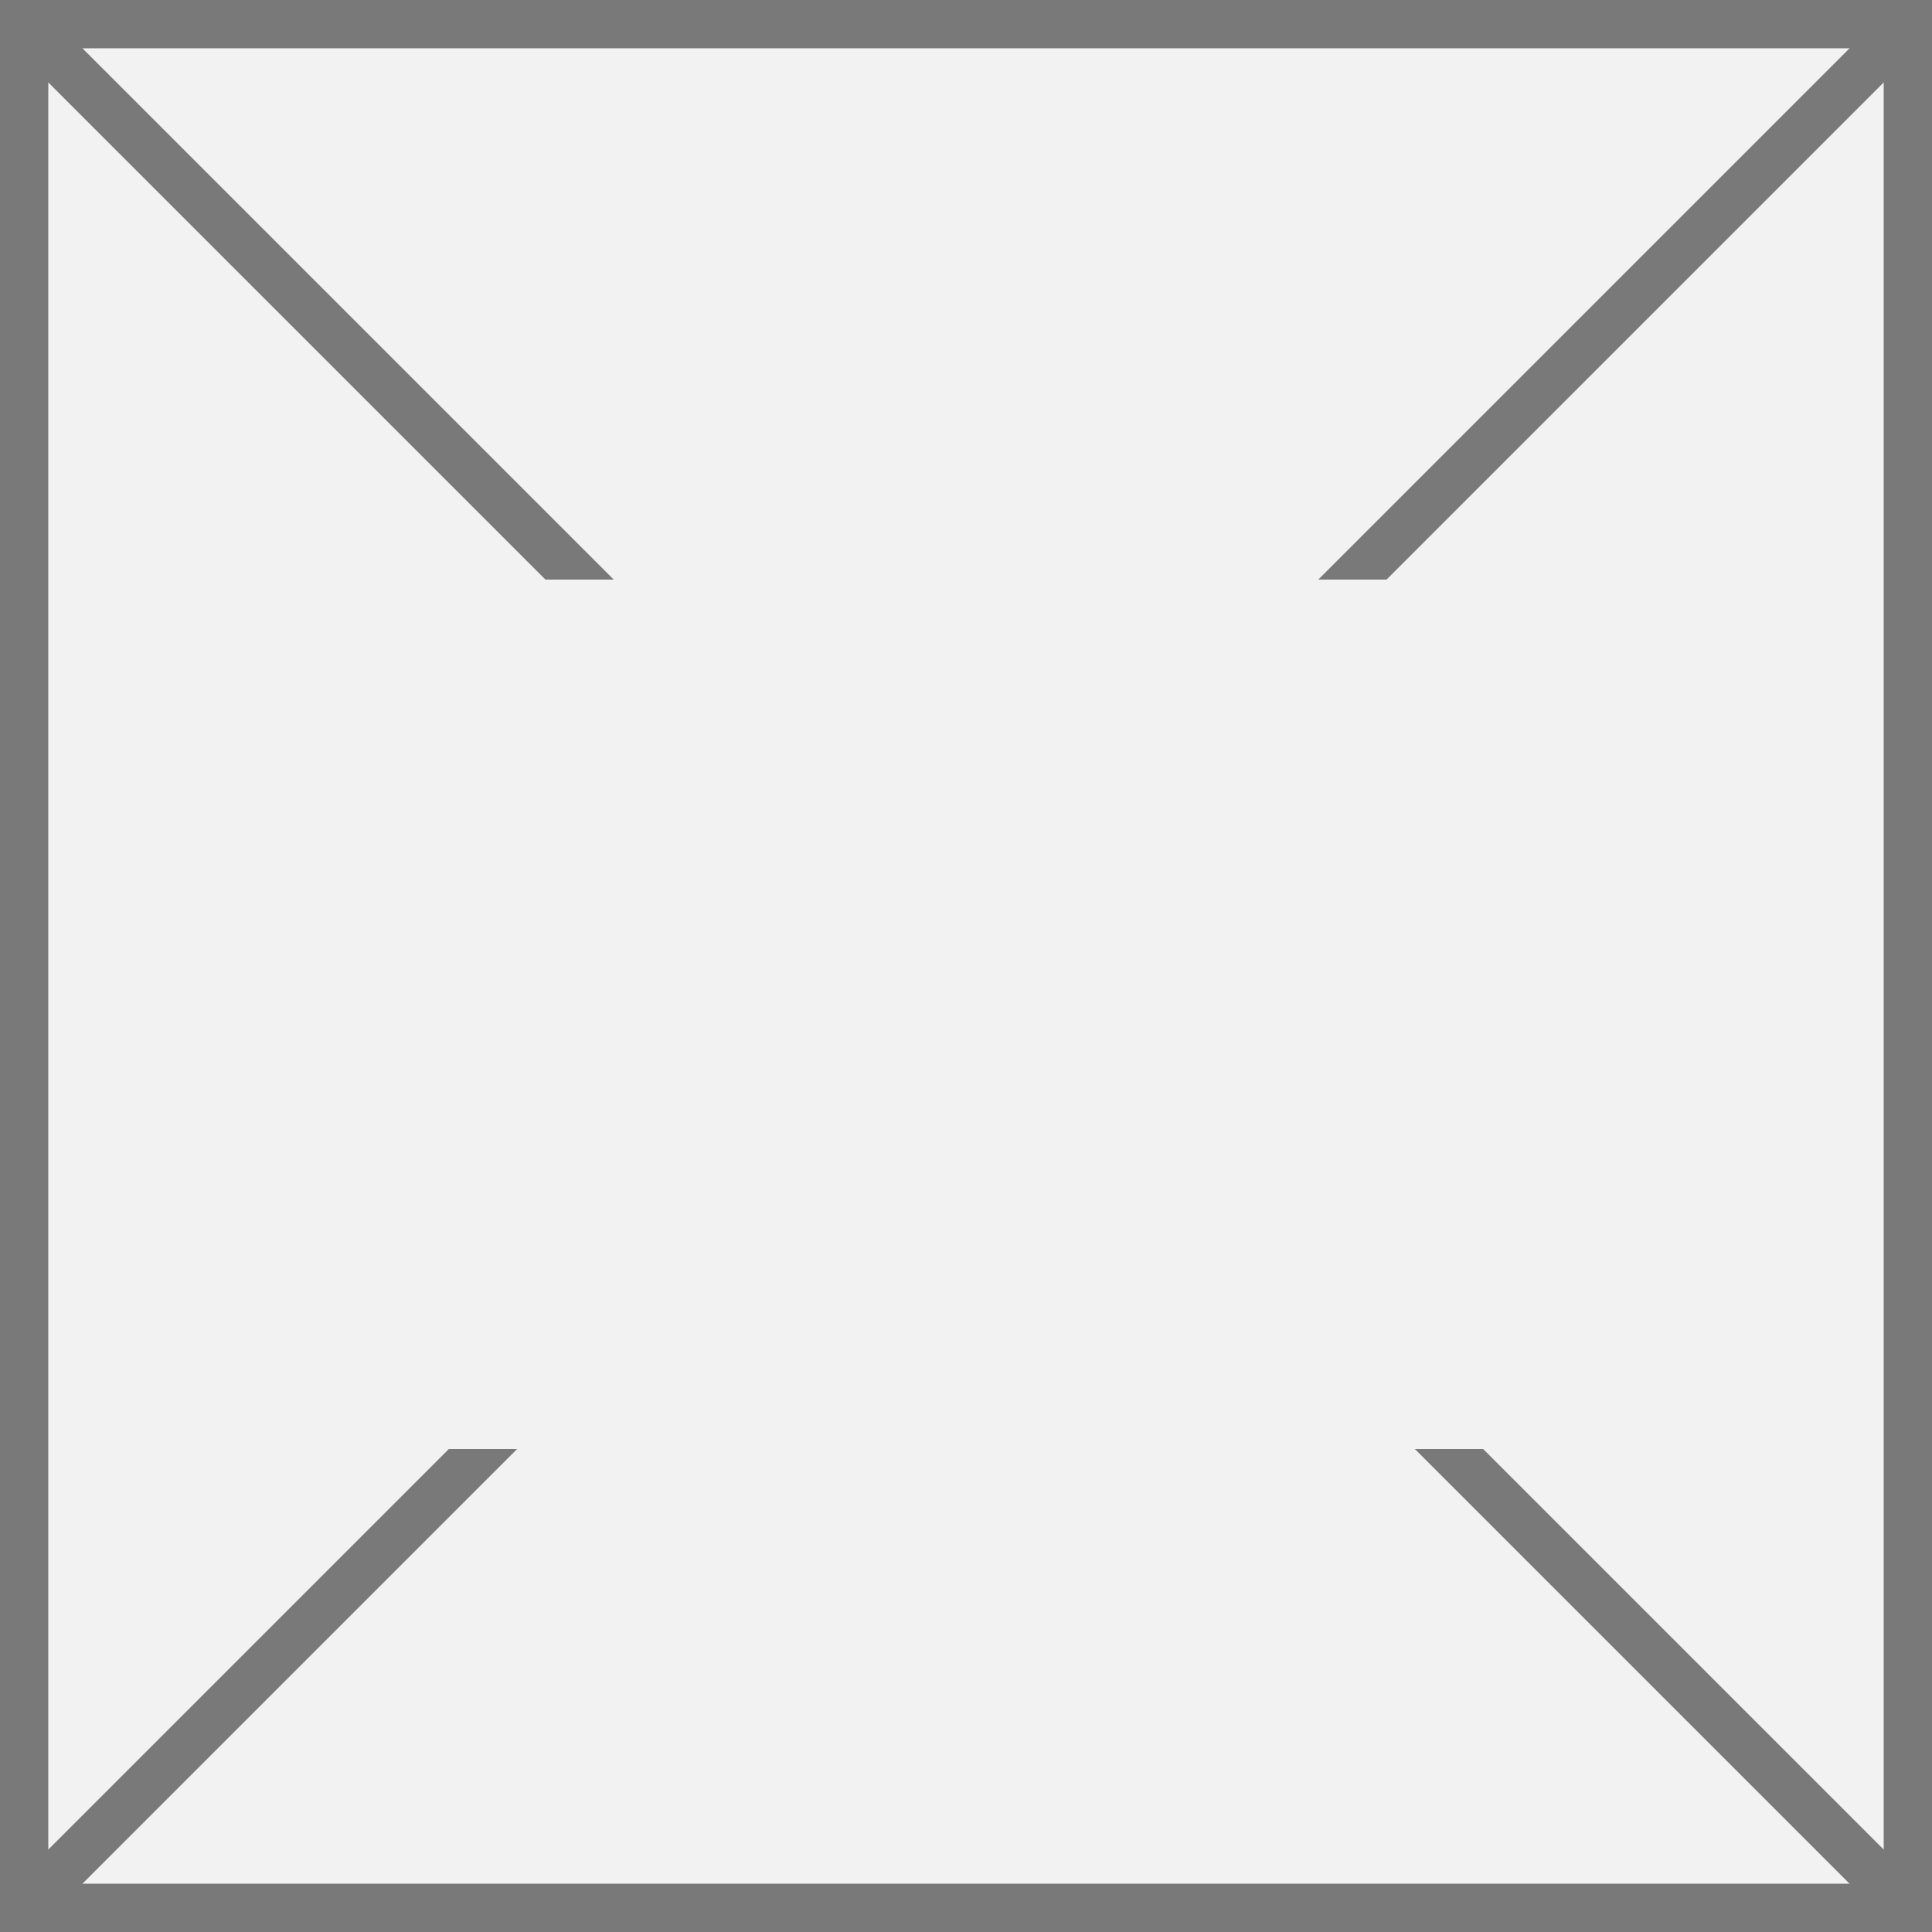
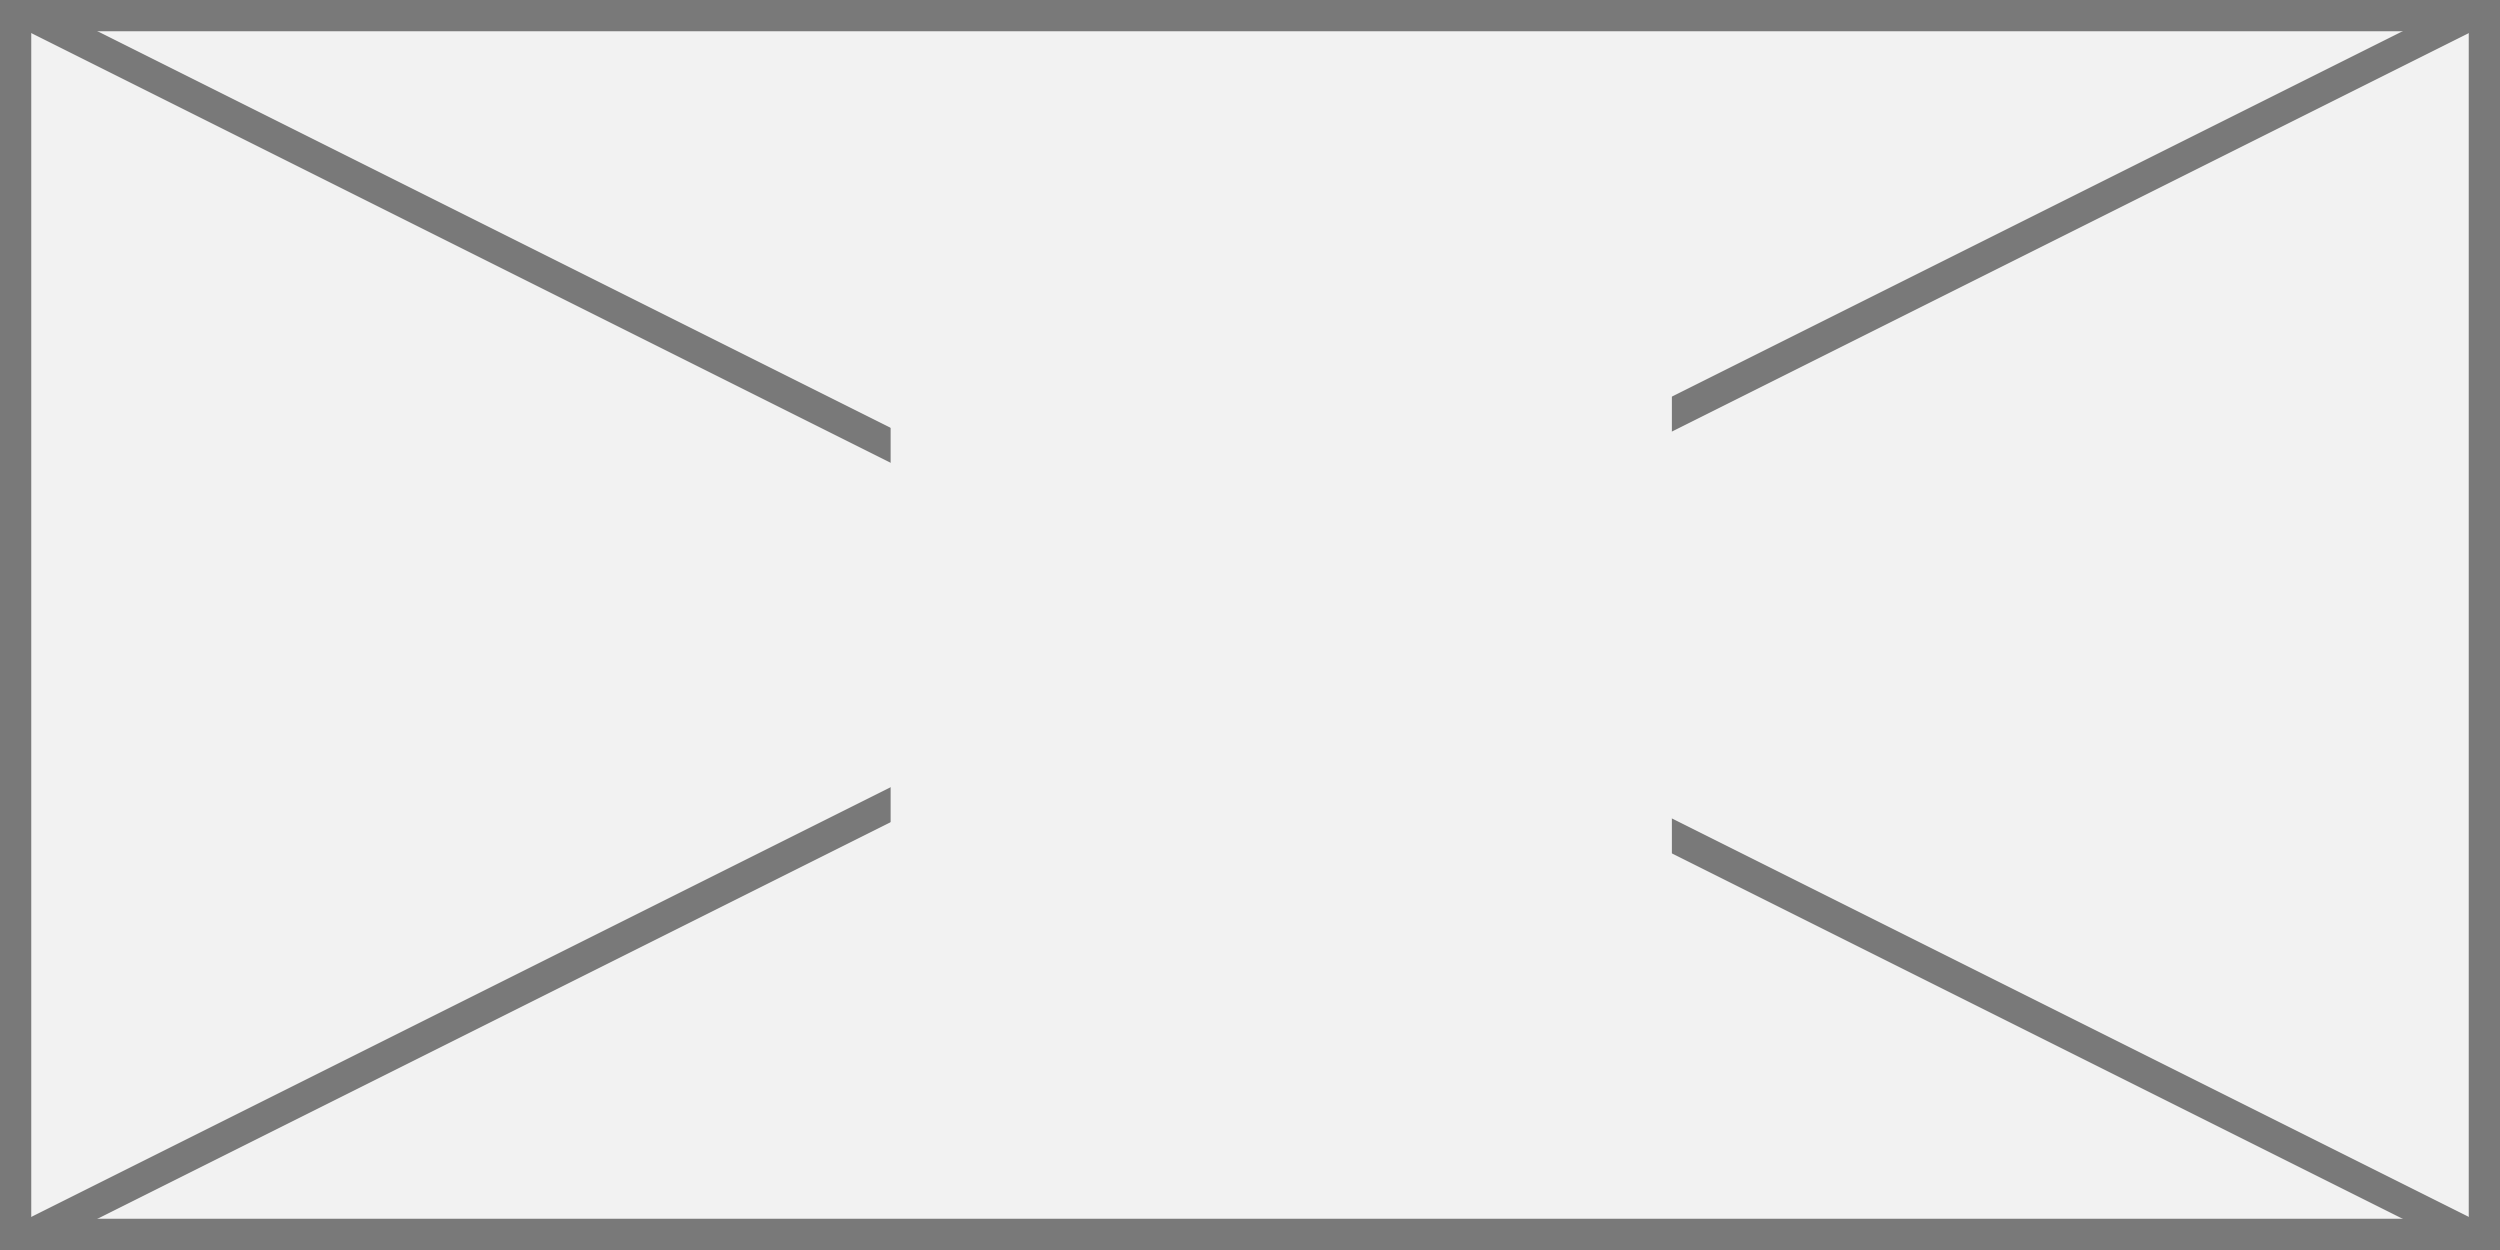
- <svg xmlns="http://www.w3.org/2000/svg" version="1.1" width="40px" height="40px">
+ <svg xmlns="http://www.w3.org/2000/svg" version="1.1" width="80px" height="40px">
  <defs>
-     <mask fill="white" id="clip459">
-       <path d="M 1111 62  L 1135 62  L 1135 80  L 1111 80  Z M 1102 50  L 1142 50  L 1142 90  L 1102 90  Z " fill-rule="evenodd" />
+     <mask fill="white" id="clip284">
+       <path d="M 100.5 61  L 125.5 61  L 125.5 80  L 100.5 80  Z M 72 50  L 152 50  L 152 90  L 72 90  Z " fill-rule="evenodd" />
    </mask>
  </defs>
-   <g transform="matrix(1 0 0 1 -1102 -50 )">
-     <path d="M 1102.5 50.5  L 1141.5 50.5  L 1141.5 89.5  L 1102.5 89.5  L 1102.5 50.5  Z " fill-rule="nonzero" fill="#f2f2f2" stroke="none" />
-     <path d="M 1102.5 50.5  L 1141.5 50.5  L 1141.5 89.5  L 1102.5 89.5  L 1102.5 50.5  Z " stroke-width="1" stroke="#797979" fill="none" />
-     <path d="M 1102.354 50.354  L 1141.646 89.646  M 1141.646 50.354  L 1102.354 89.646  " stroke-width="1" stroke="#797979" fill="none" mask="url(#clip459)" />
+   <g transform="matrix(1 0 0 1 -72 -50 )">
+     <path d="M 72.5 50.5  L 151.5 50.5  L 151.5 89.5  L 72.5 89.5  L 72.5 50.5  Z " fill-rule="nonzero" fill="#f2f2f2" stroke="none" />
+     <path d="M 72.5 50.5  L 151.5 50.5  L 151.5 89.5  L 72.5 89.5  L 72.5 50.5  Z " stroke-width="1" stroke="#797979" fill="none" />
+     <path d="M 72.894 50.447  L 151.106 89.553  M 151.106 50.447  L 72.894 89.553  " stroke-width="1" stroke="#797979" fill="none" mask="url(#clip284)" />
  </g>
</svg>
